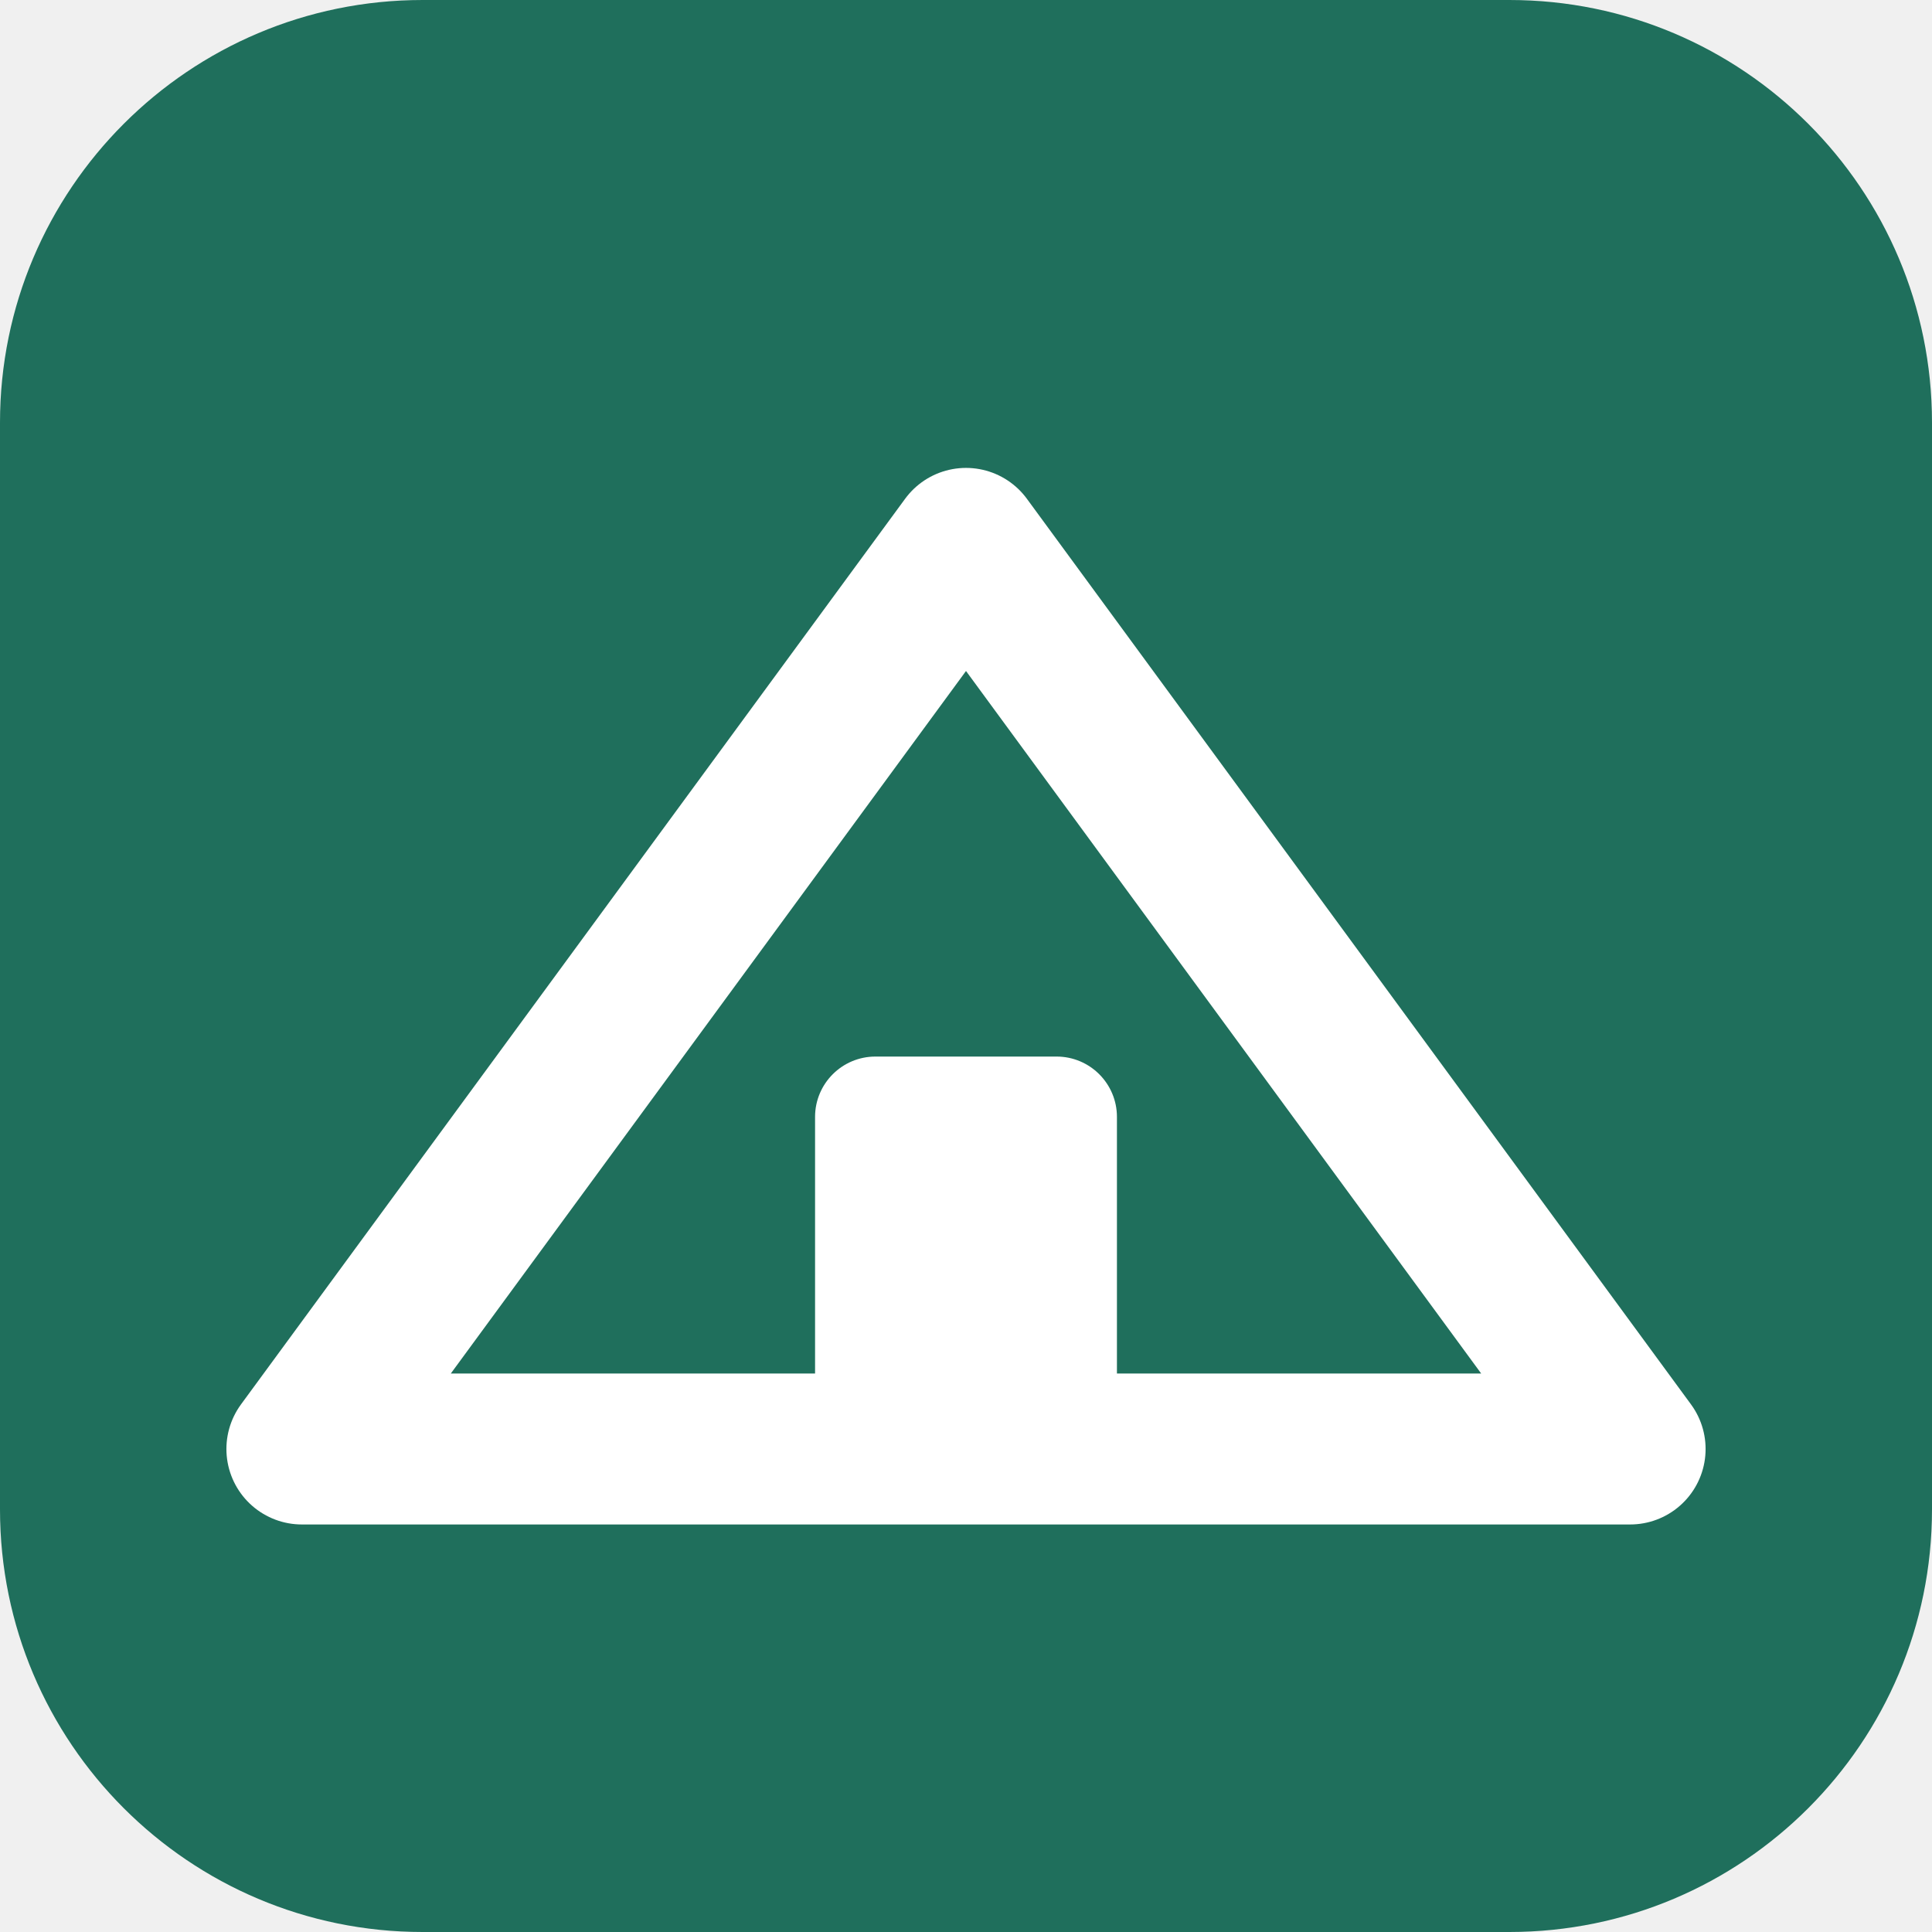
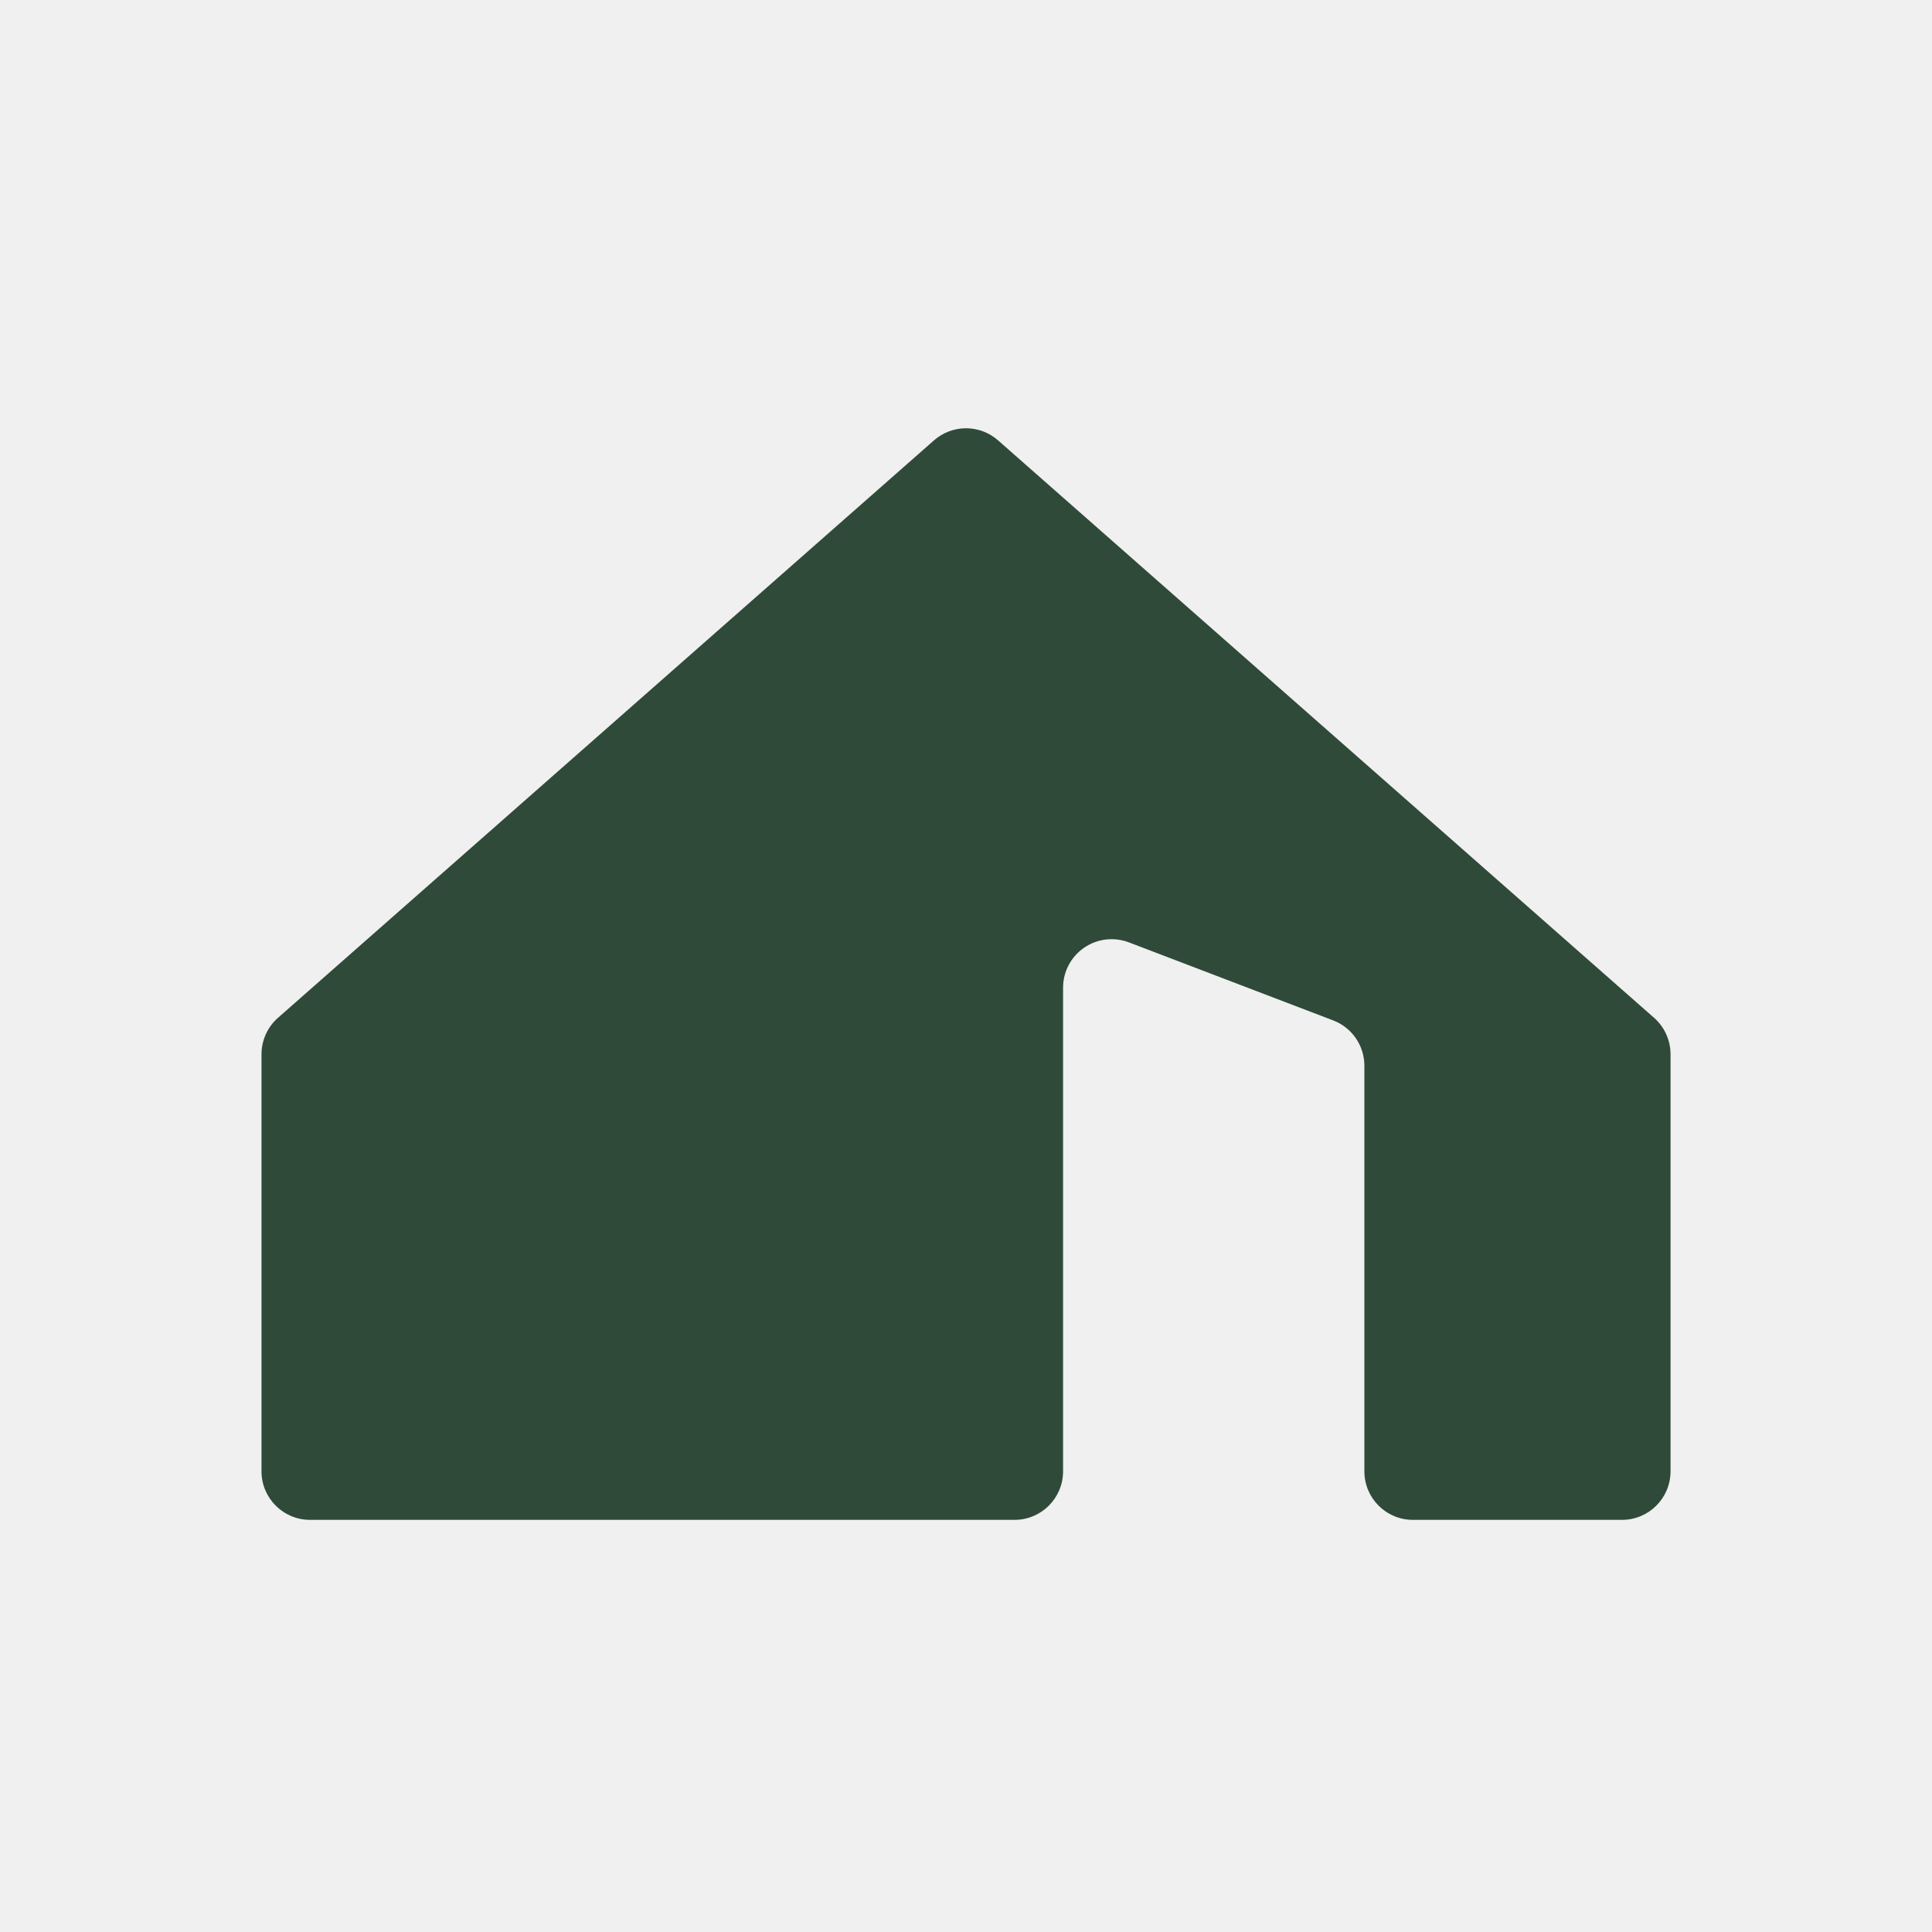
- <svg xmlns="http://www.w3.org/2000/svg" viewBox="0 0 64 64">
-   <rect width="64" height="64" rx="14" fill="#1f6f5c" />
-   <path d="M10 48 L32 18 L54 48 Z" fill="none" stroke="#fff" stroke-width="5" stroke-linejoin="round" />
-   <rect x="27" y="35" width="10" height="13" rx="2" fill="#fff" />
+ <svg xmlns="http://www.w3.org/2000/svg" viewBox="0 0 438.77 438.77">
+   <g transform="translate(-36.61,-54.83)">
+     <path d="M107.02,400.00 L267.02,400.00 A11.02,11.02 0 0 0 278.04,388.98 L278.04,279.14 A11.02,11.02 0 0 1 292.99,268.85 L339.38,286.57 A11.02,11.02 0 0 1 346.47,296.86 L346.47,388.98 A11.02,11.02 0 0 0 357.49,400.00 L404.98,400.00 A11.02,11.02 0 0 0 416.00,388.98 L416.00,294.26 A11.02,11.02 0 0 0 412.26,285.98 L263.28,154.84 A11.02,11.02 0 0 0 248.72,154.84 L99.74,285.98 A11.02,11.02 0 0 0 96.00,294.26 L96.00,388.98 A11.02,11.02 0 0 0 107.02,400.00 Z" fill="#2f4a39" />
+   </g>
</svg>
